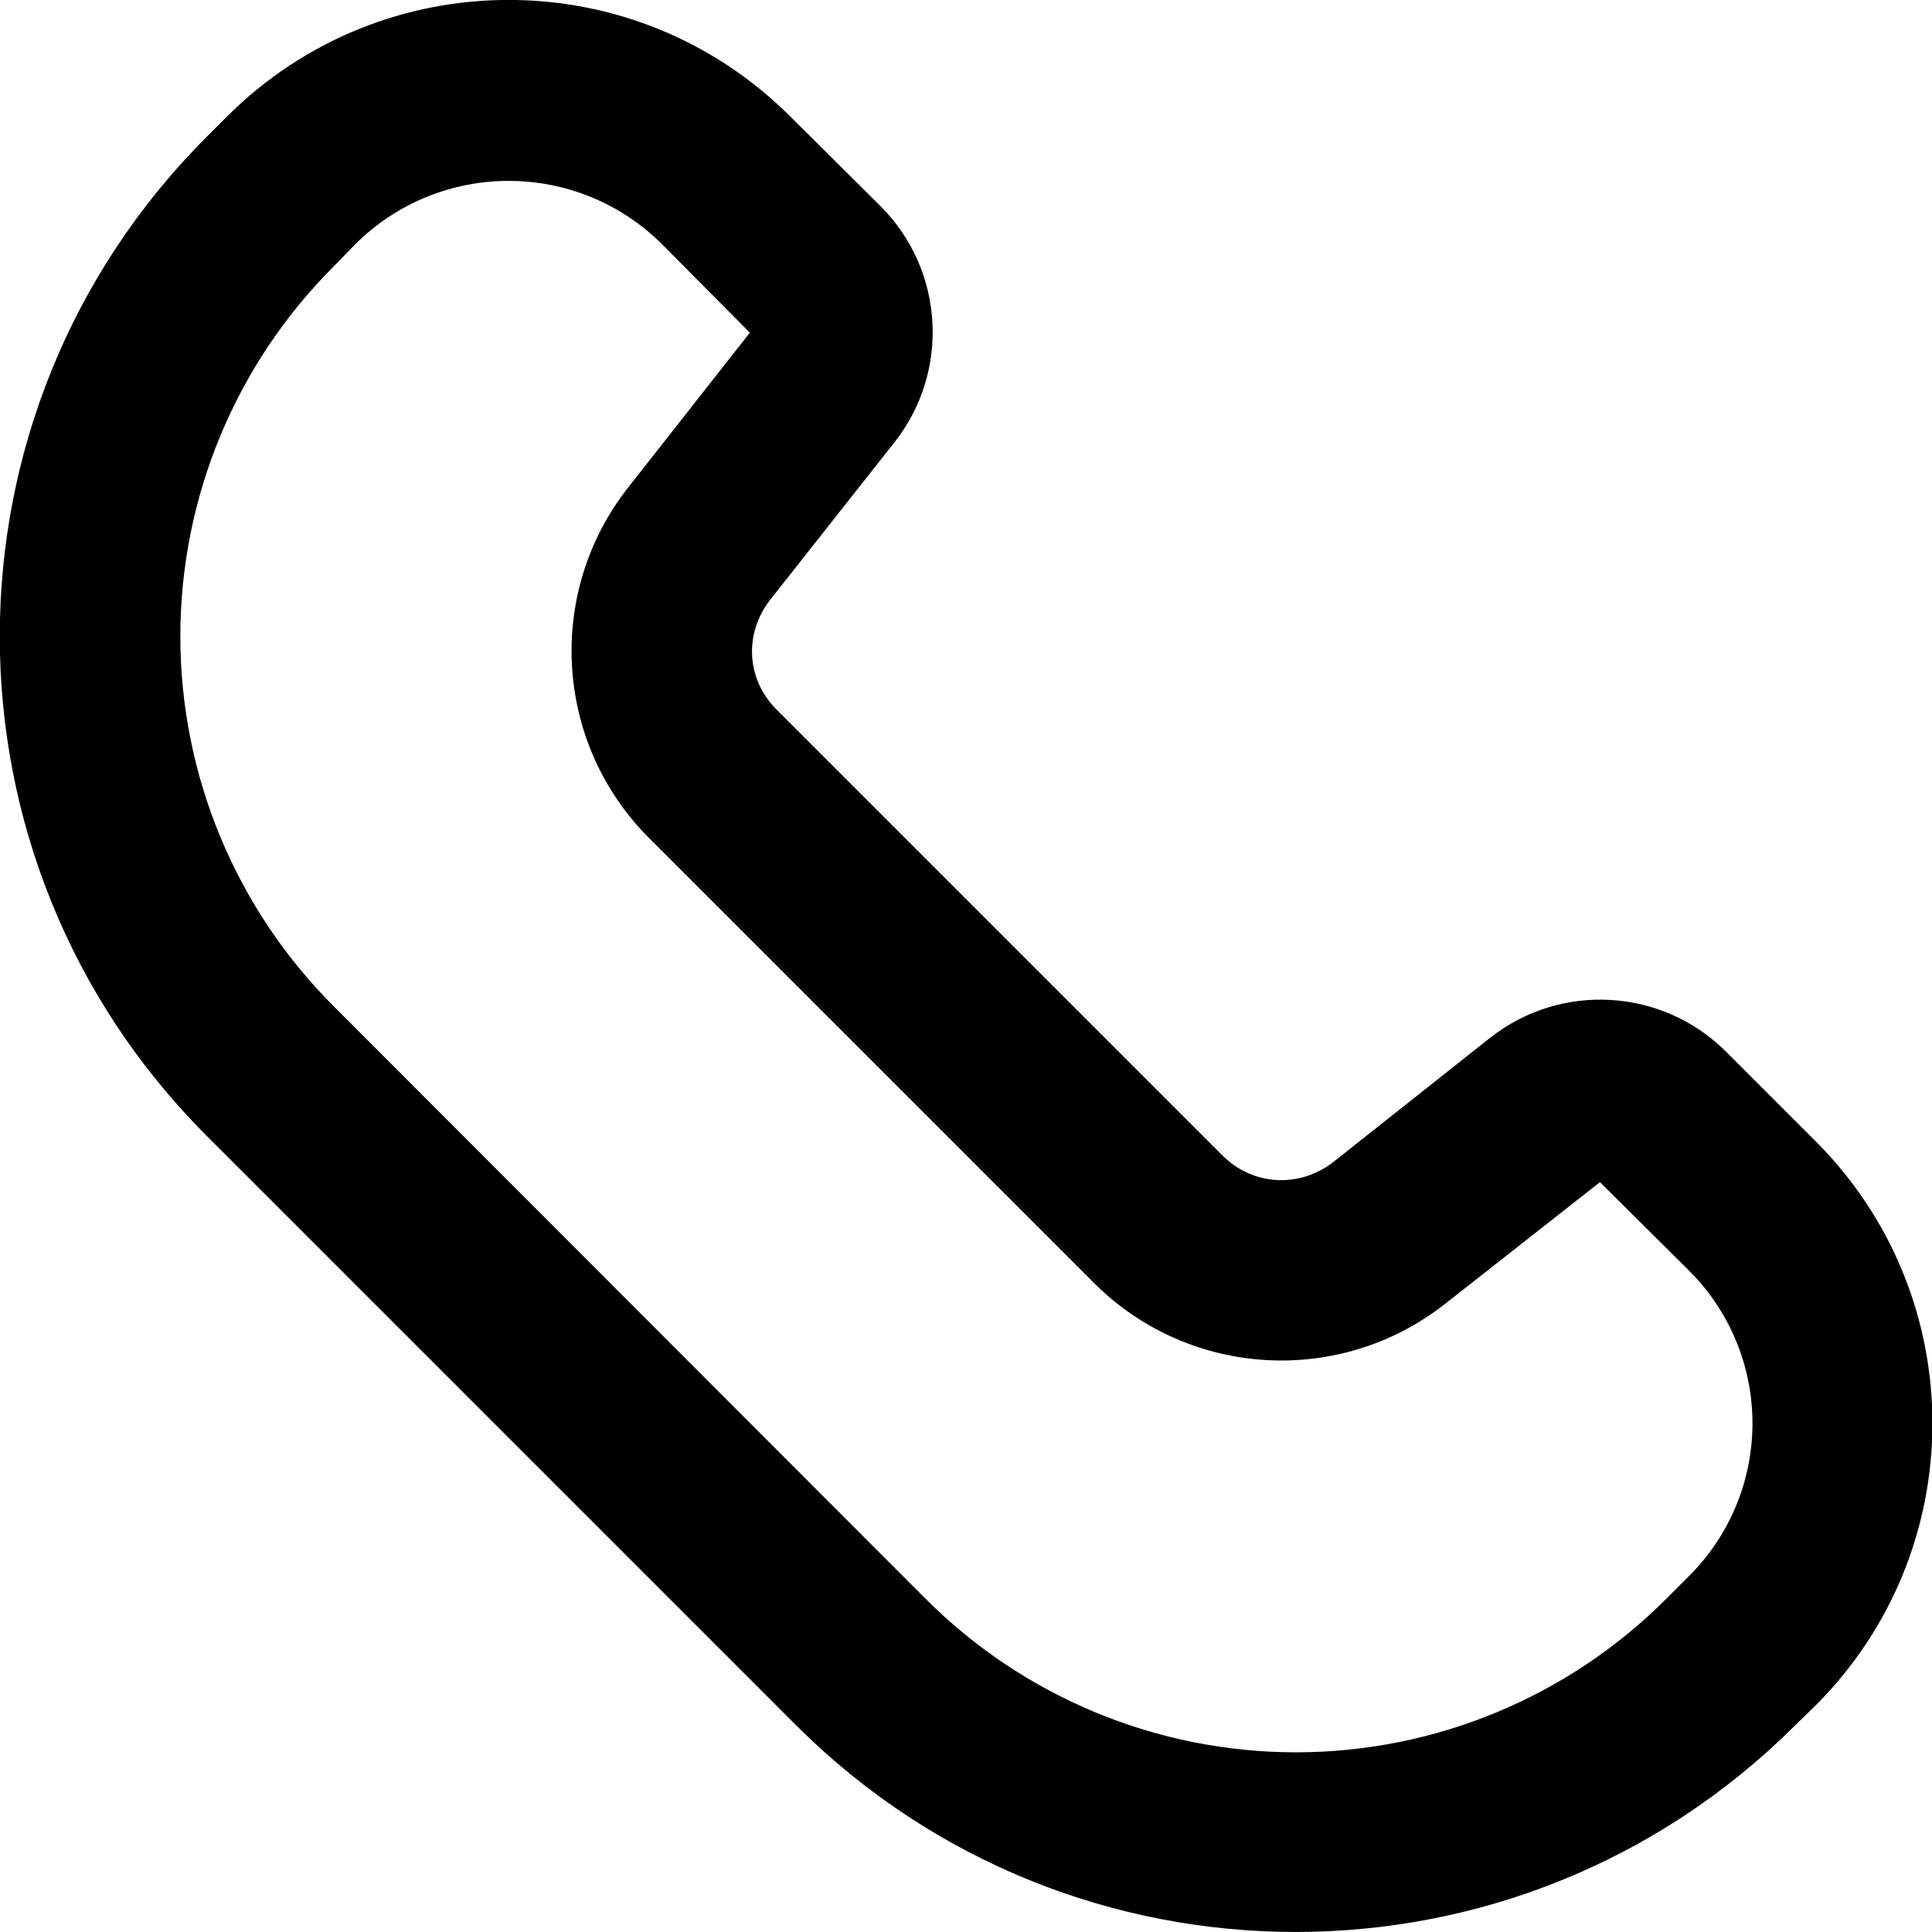
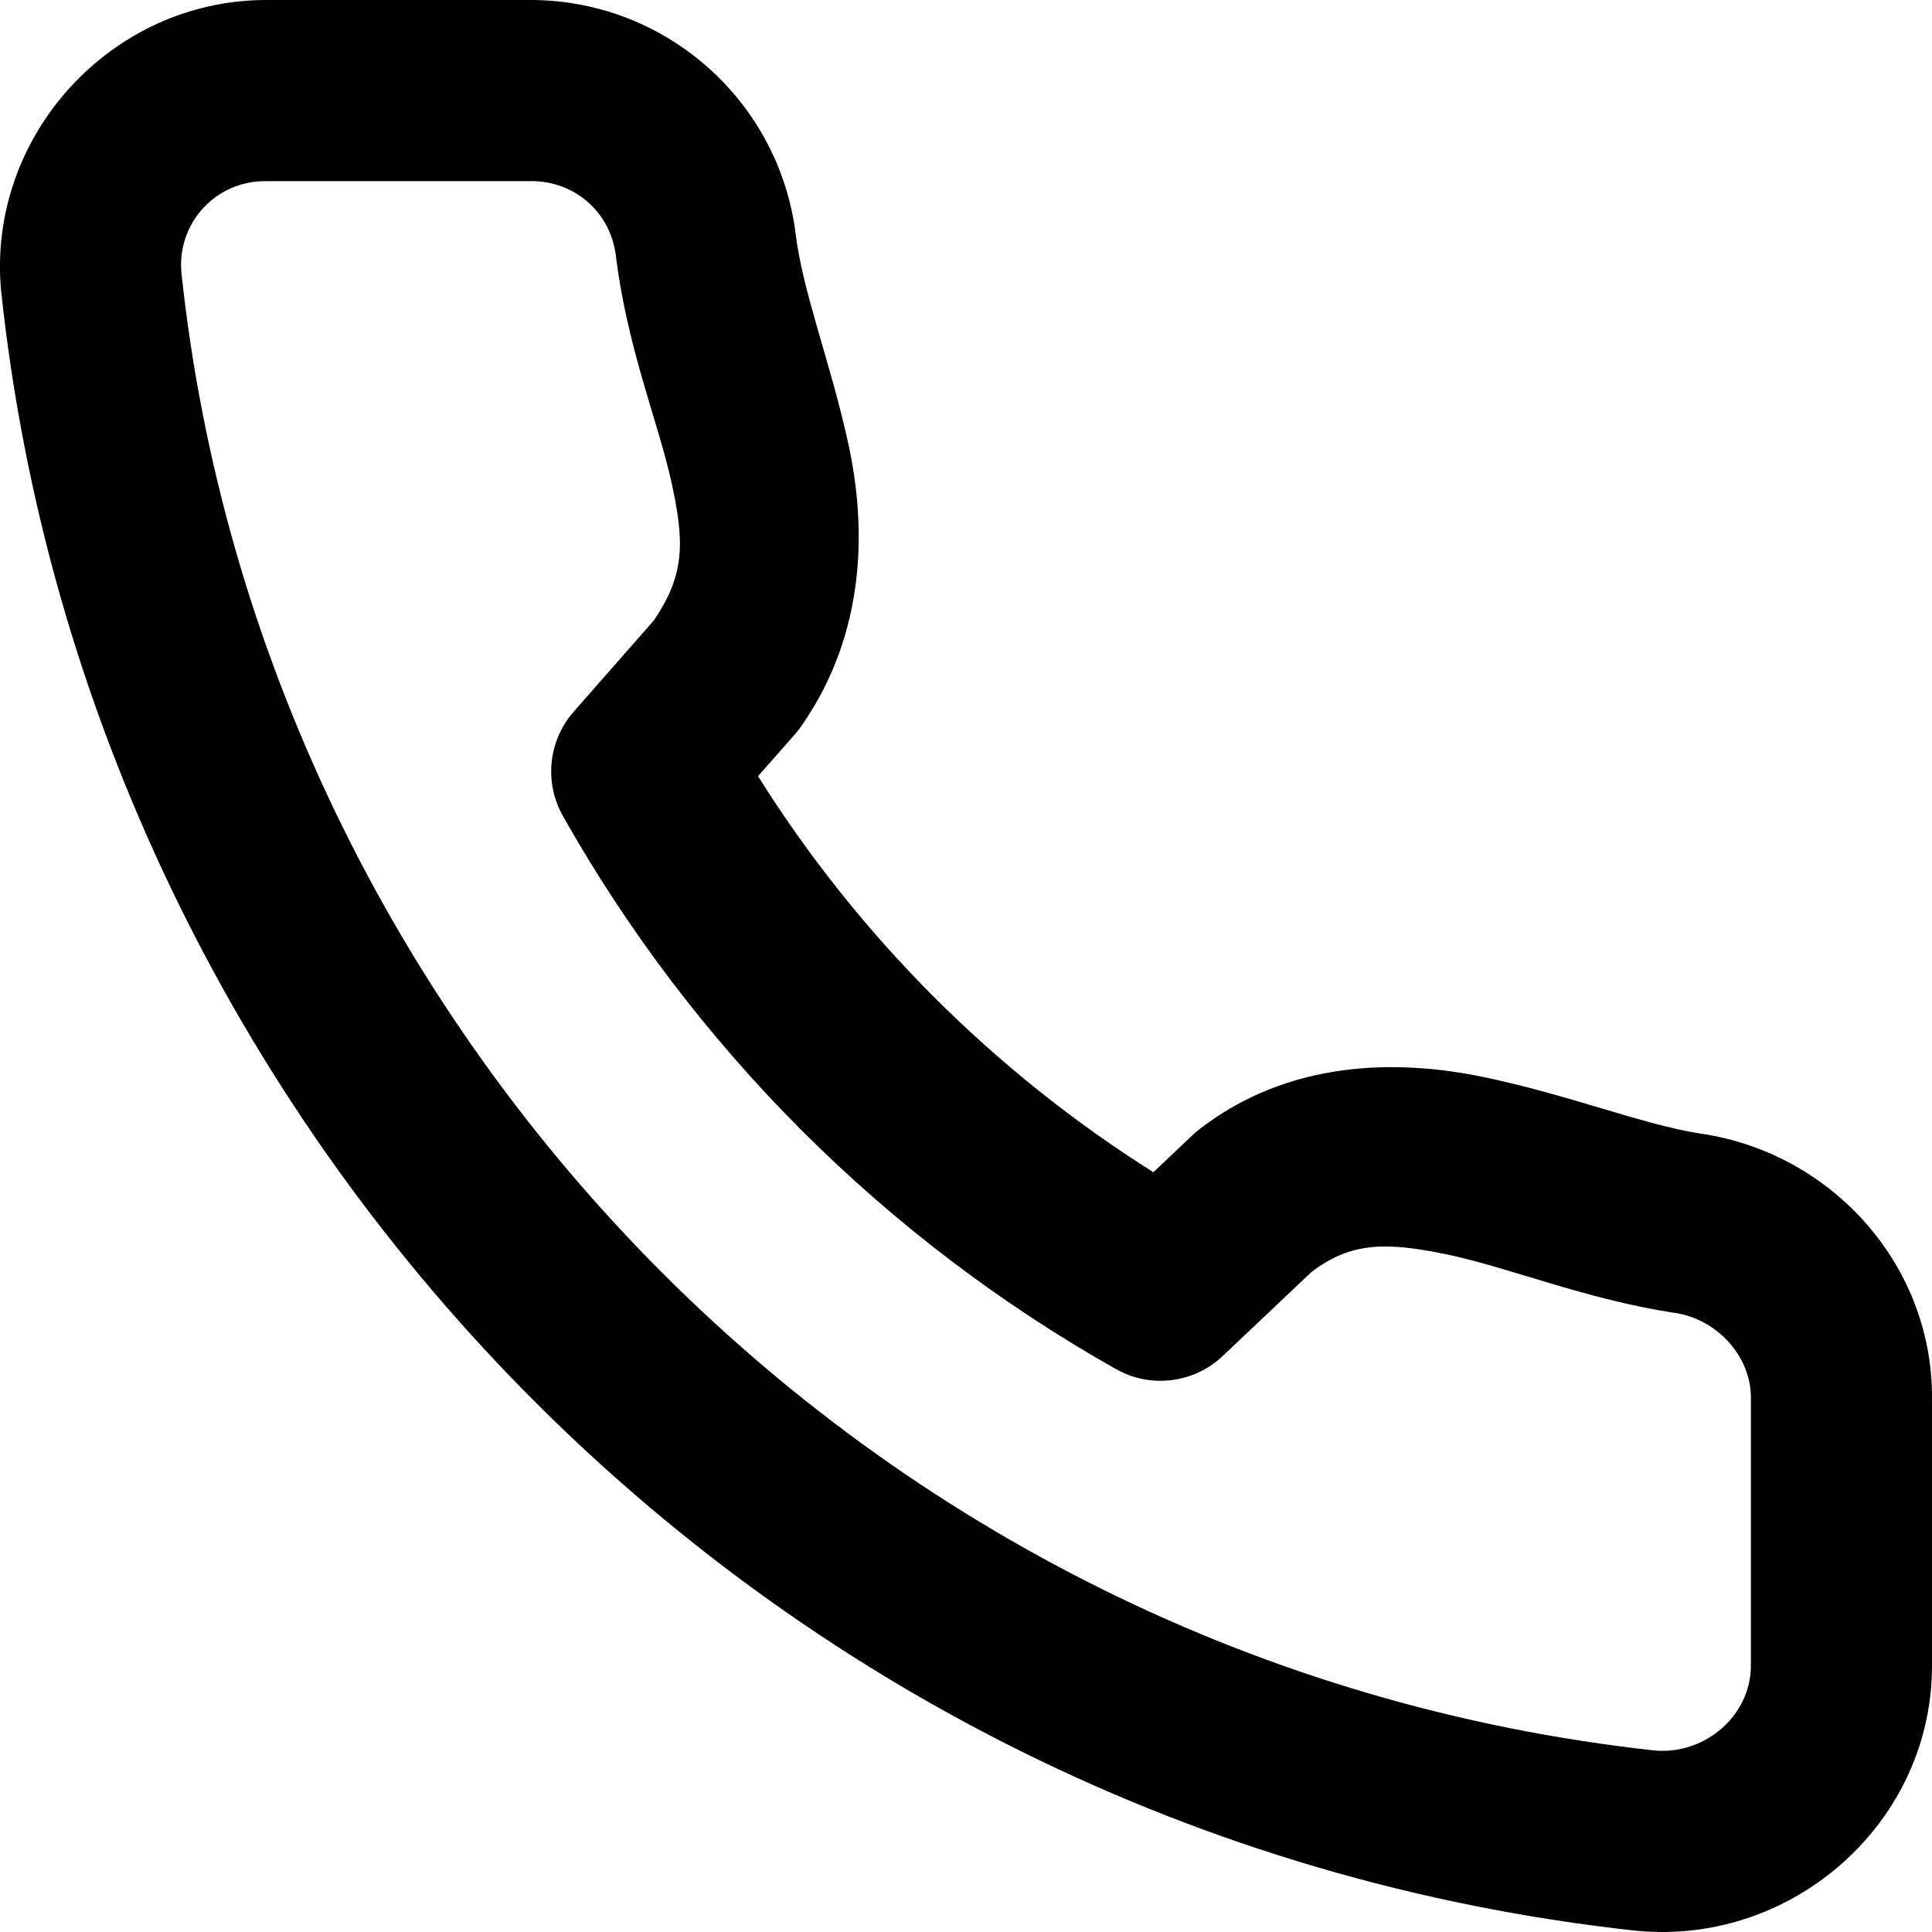
<svg xmlns="http://www.w3.org/2000/svg" viewBox="0 0 32 32">
-   <path d="m3.76 1.93-.35.35a11.7 11.7 0 0 0 0 16.52l9.79 9.79a11.71 11.71 0 0 0 16.52 0l.36-.35a6.61 6.61 0 0 0 0-9.33l-1.5-1.5a2.95 2.95 0 0 0-3.9-.22l-2.6 2.06c-.56.43-1.32.39-1.82-.1l-7.4-7.4c-.5-.5-.54-1.26-.1-1.82l2.06-2.61a2.95 2.95 0 0 0-.23-3.9l-1.5-1.49a6.6 6.6 0 0 0-9.33 0Zm2.12 2.12a3.6 3.6 0 0 1 5.09 0l1.45 1.46-2.02 2.57a4.38 4.38 0 0 0 .34 5.79l7.4 7.4a4.39 4.39 0 0 0 5.79.33l2.57-2.02 1.46 1.45a3.57 3.57 0 0 1 0 5.09l-.35.35a8.67 8.67 0 0 1-12.29 0l-9.78-9.79a8.66 8.66 0 0 1 0-12.28z" />
+   <path d="M4.407 0C1.84.002-.213 2.25.017 4.807a1.5 1.5 0 0 0 .003.023C1.494 18.704 12.557 30.4 27.106 31.98a1.5 1.5 0 0 0 .027.002c2.569.233 4.878-1.8 4.867-4.41v-4.36l-.001.037c.056-2.267-1.652-4.166-3.852-4.476-.946-.15-2.172-.642-3.576-.934-1.412-.294-3.215-.294-4.713.871a1.5 1.5 0 0 0-.111.096l-.643.61a20.864 20.866 0 0 1-6.549-6.56l.62-.703a1.5 1.5 0 0 0 .103-.134c1.08-1.555 1.07-3.306.773-4.669-.297-1.363-.76-2.51-.879-3.522a1.5 1.5 0 0 0-.004-.035A4.428 4.428 0 0 0 8.758 0Zm0 3h4.365a1.5 1.5 0 0 0 .016 0c.72-.007 1.31.5 1.41 1.213l-.004-.037c.18 1.556.711 2.82.928 3.813.214.98.23 1.525-.297 2.293l-1.323 1.506a1.5 1.5 0 0 0-.177 1.73 24.133 24.135 0 0 0 9.156 9.157 1.5 1.5 0 0 0 1.773-.217l1.465-1.387c.648-.495 1.222-.506 2.24-.295 1.029.214 2.293.74 3.749.965a1.5 1.5 0 0 0 .019.002c.727.103 1.29.744 1.273 1.432a1.5 1.5 0 0 0 0 .037v4.366a1.5 1.5 0 0 0 0 .006c.004.818-.746 1.483-1.591 1.41C14.297 27.559 4.34 17.002 3.007 4.537v-.002a1.384 1.384 0 0 1 1.4-1.534Z" />
</svg>
